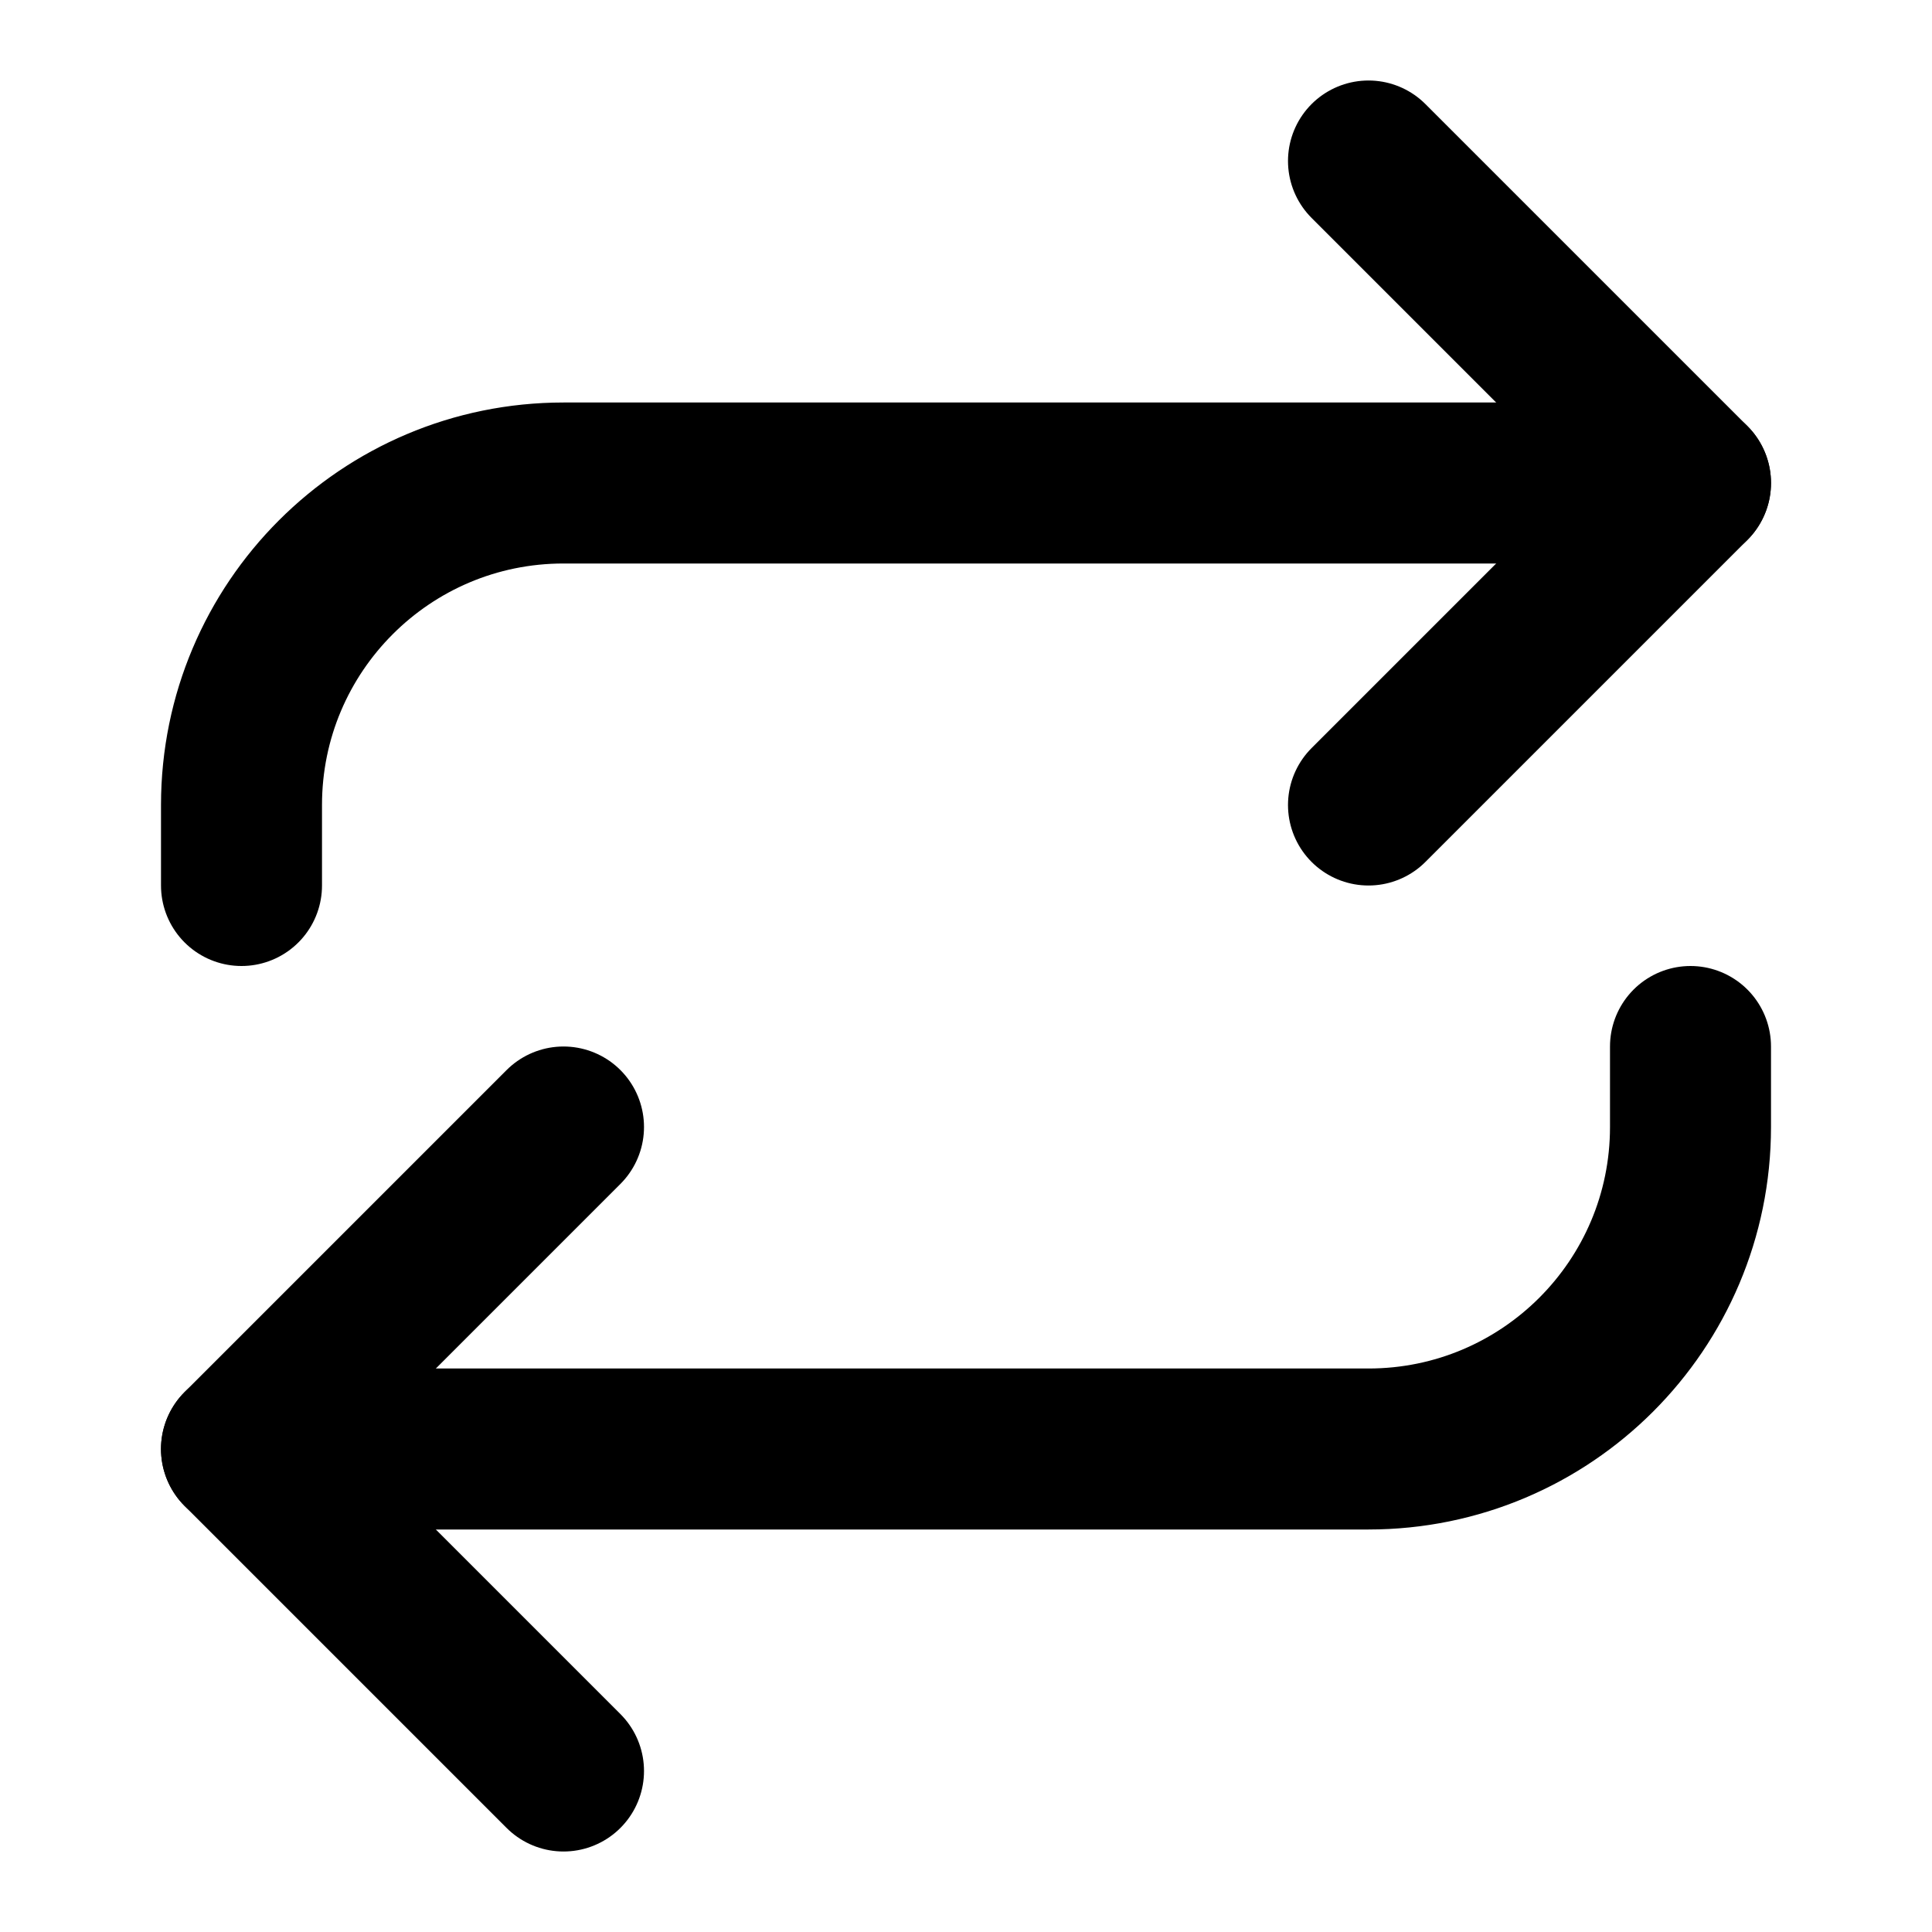
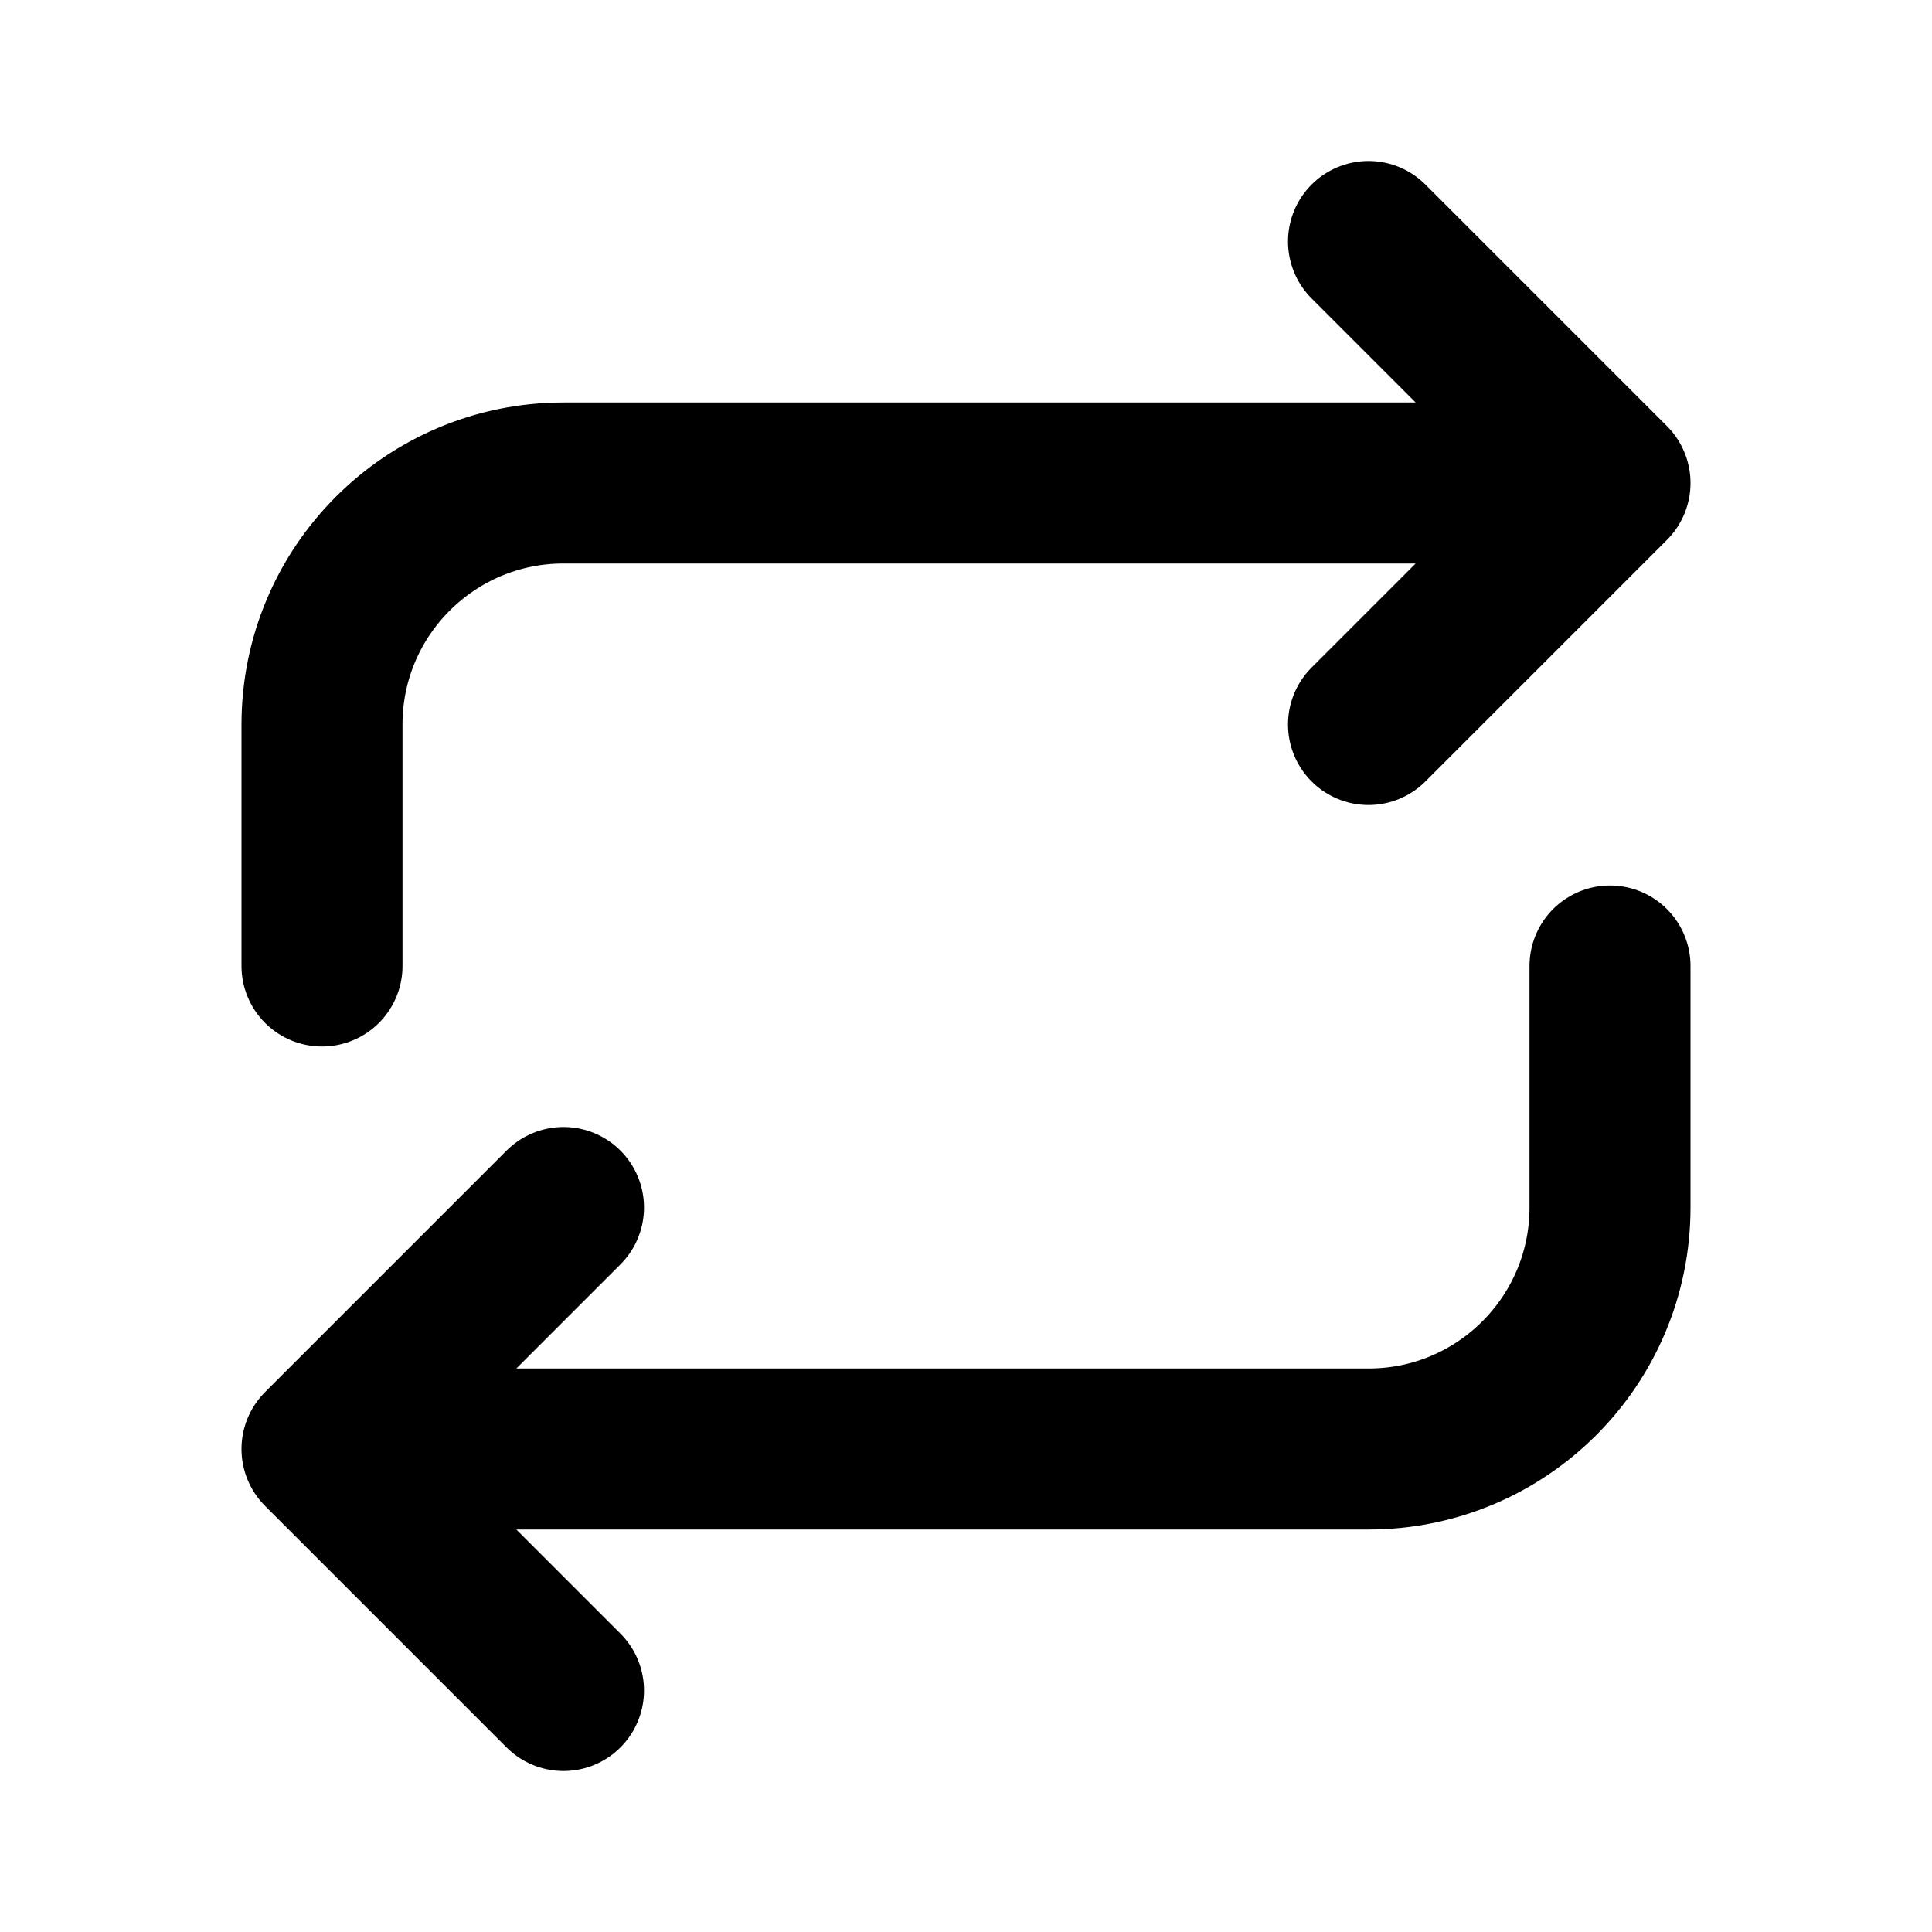
- <svg xmlns="http://www.w3.org/2000/svg" viewBox="0 0 24 24" fill="none" stroke="currentColor" stroke-width="2" stroke-linecap="round" stroke-linejoin="round">
-   <path d="m17 2 4 4-4 4" />
-   <path d="M3 11v-1a4 4 0 0 1 4-4h14" />
-   <path d="m7 22-4-4 4-4" />
-   <path d="M21 13v1a4 4 0 0 1-4 4H3" />
+ <svg xmlns="http://www.w3.org/2000/svg" width="24" height="24" viewBox="0 0 24 24" fill="none" stroke="currentColor" stroke-width="2" stroke-linecap="round" stroke-linejoin="round">
+   <path d="M4 12v-3a3 3 0 0 1 3 -3h13m-3 -3l3 3l-3 3" />
+   <path d="M20 12v3a3 3 0 0 1 -3 3h-13m3 3l-3 -3l3 -3" />
</svg>
